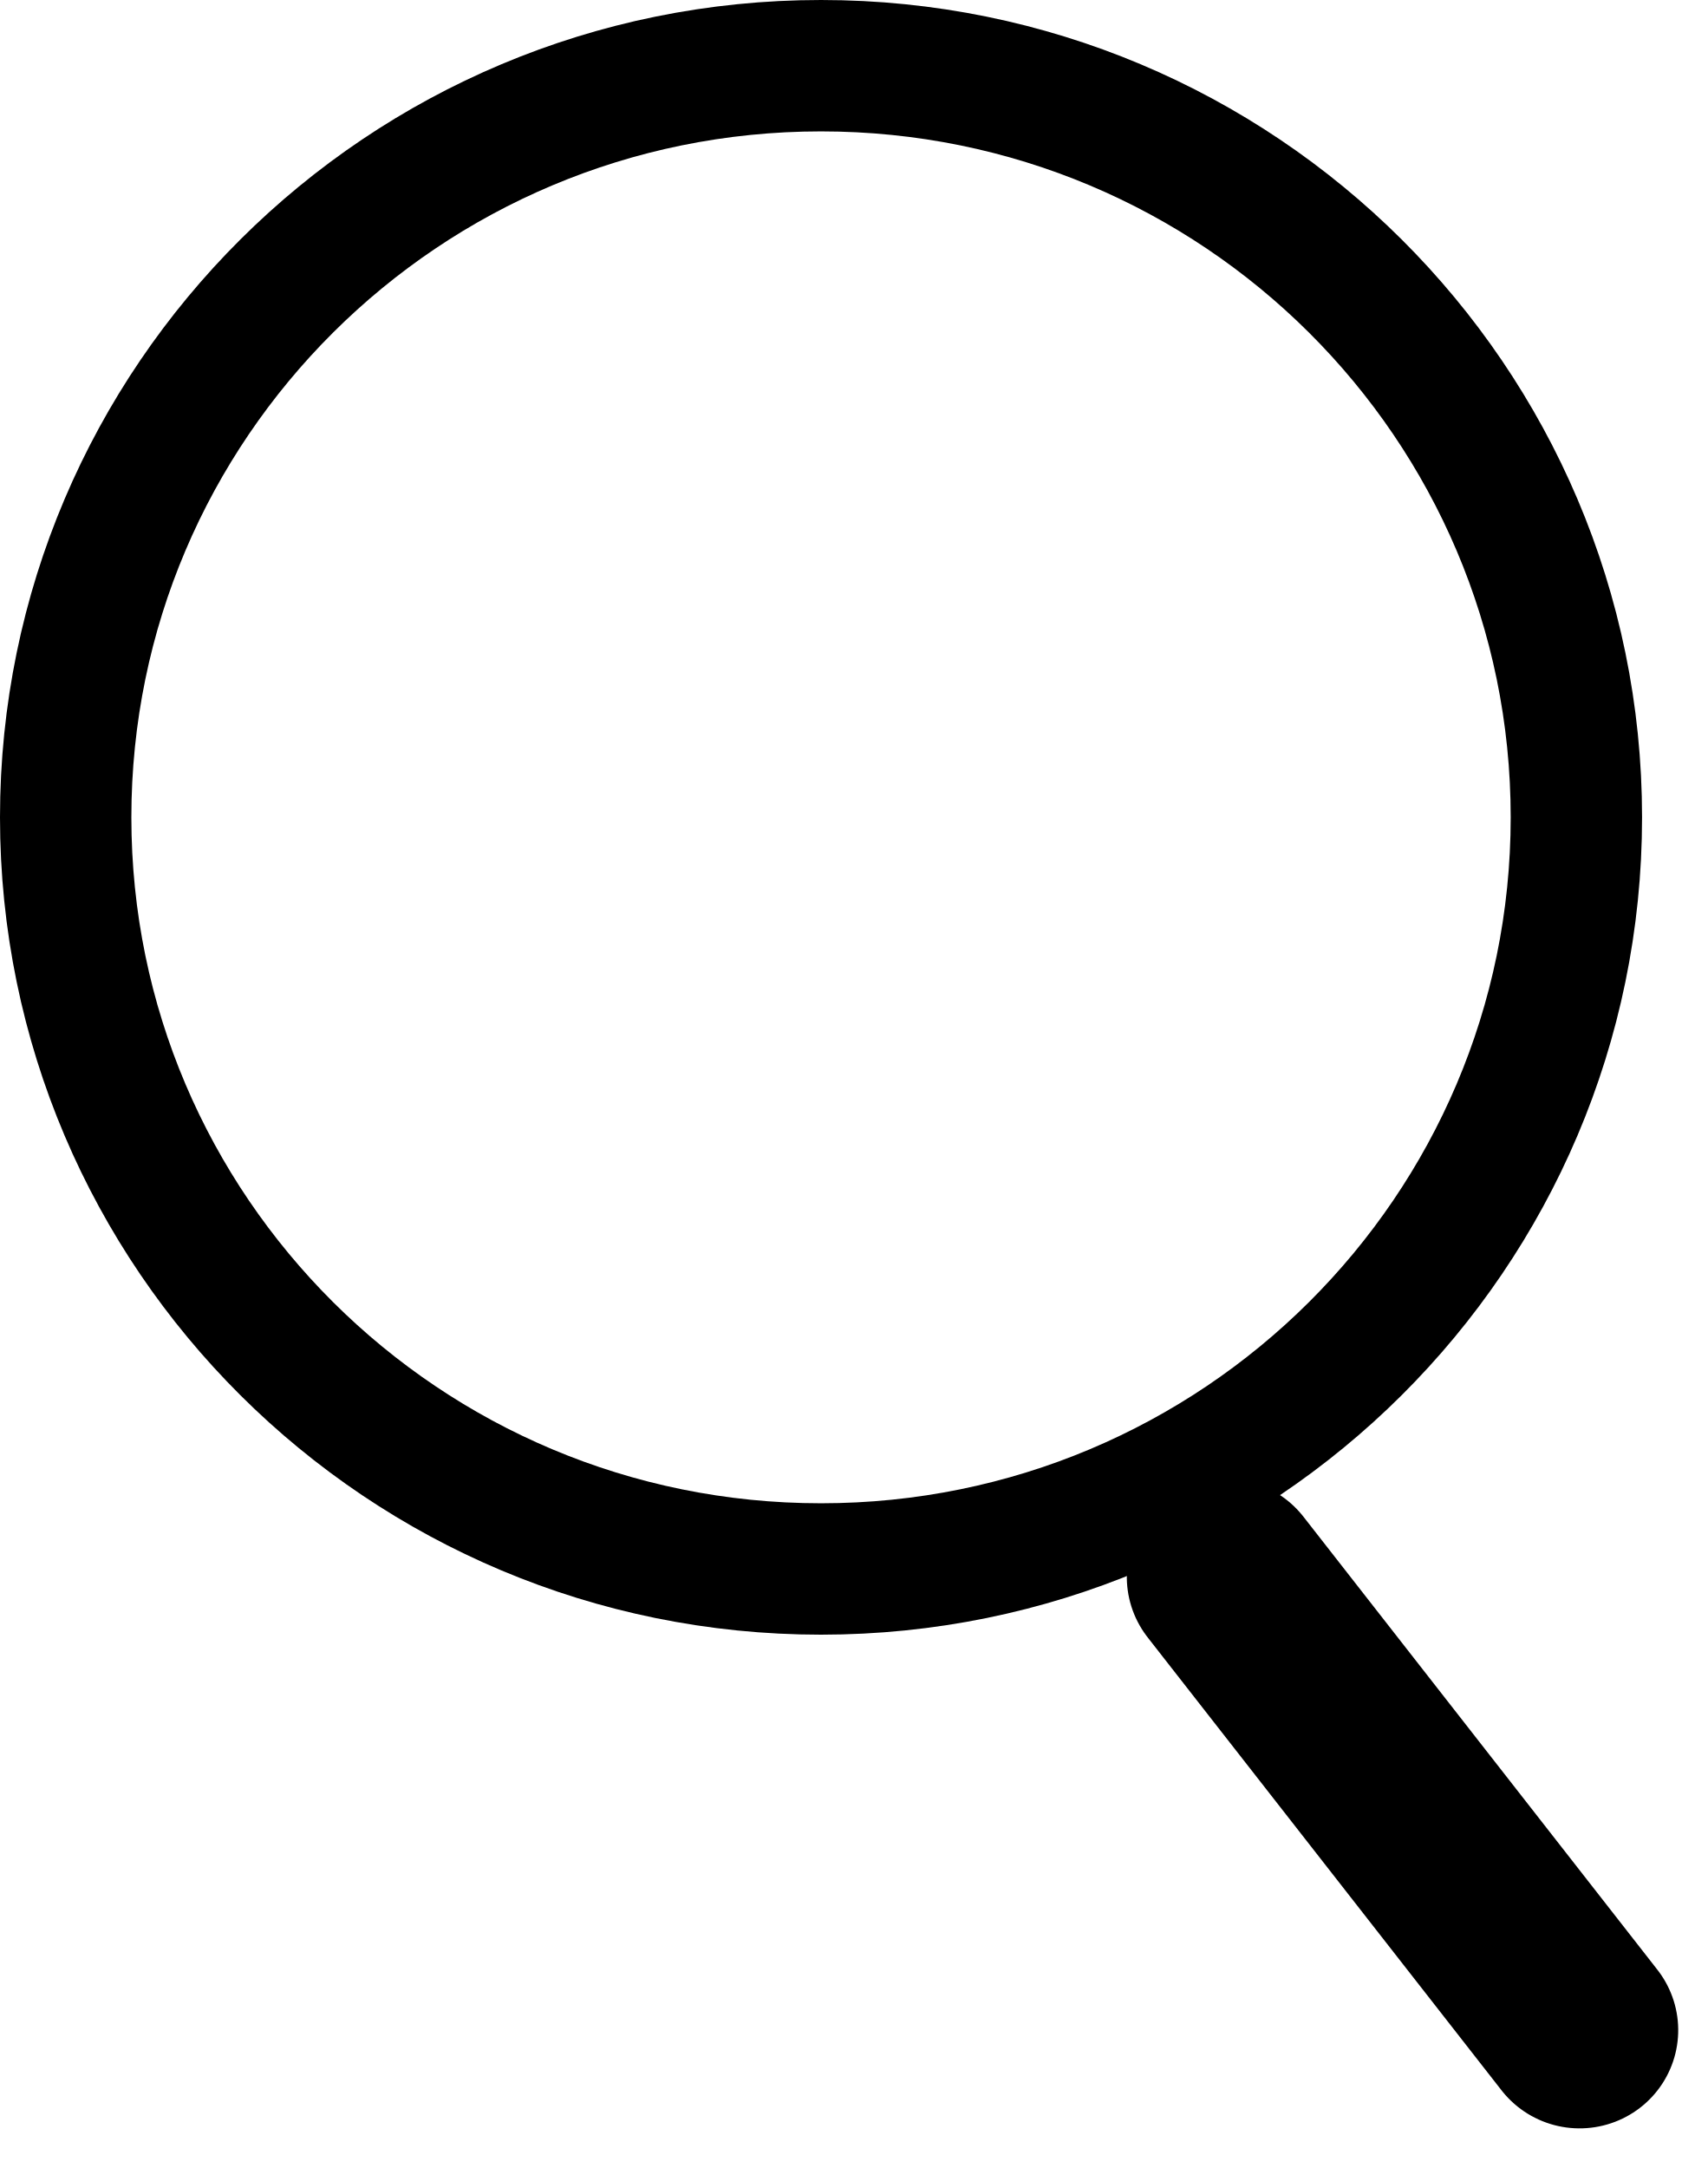
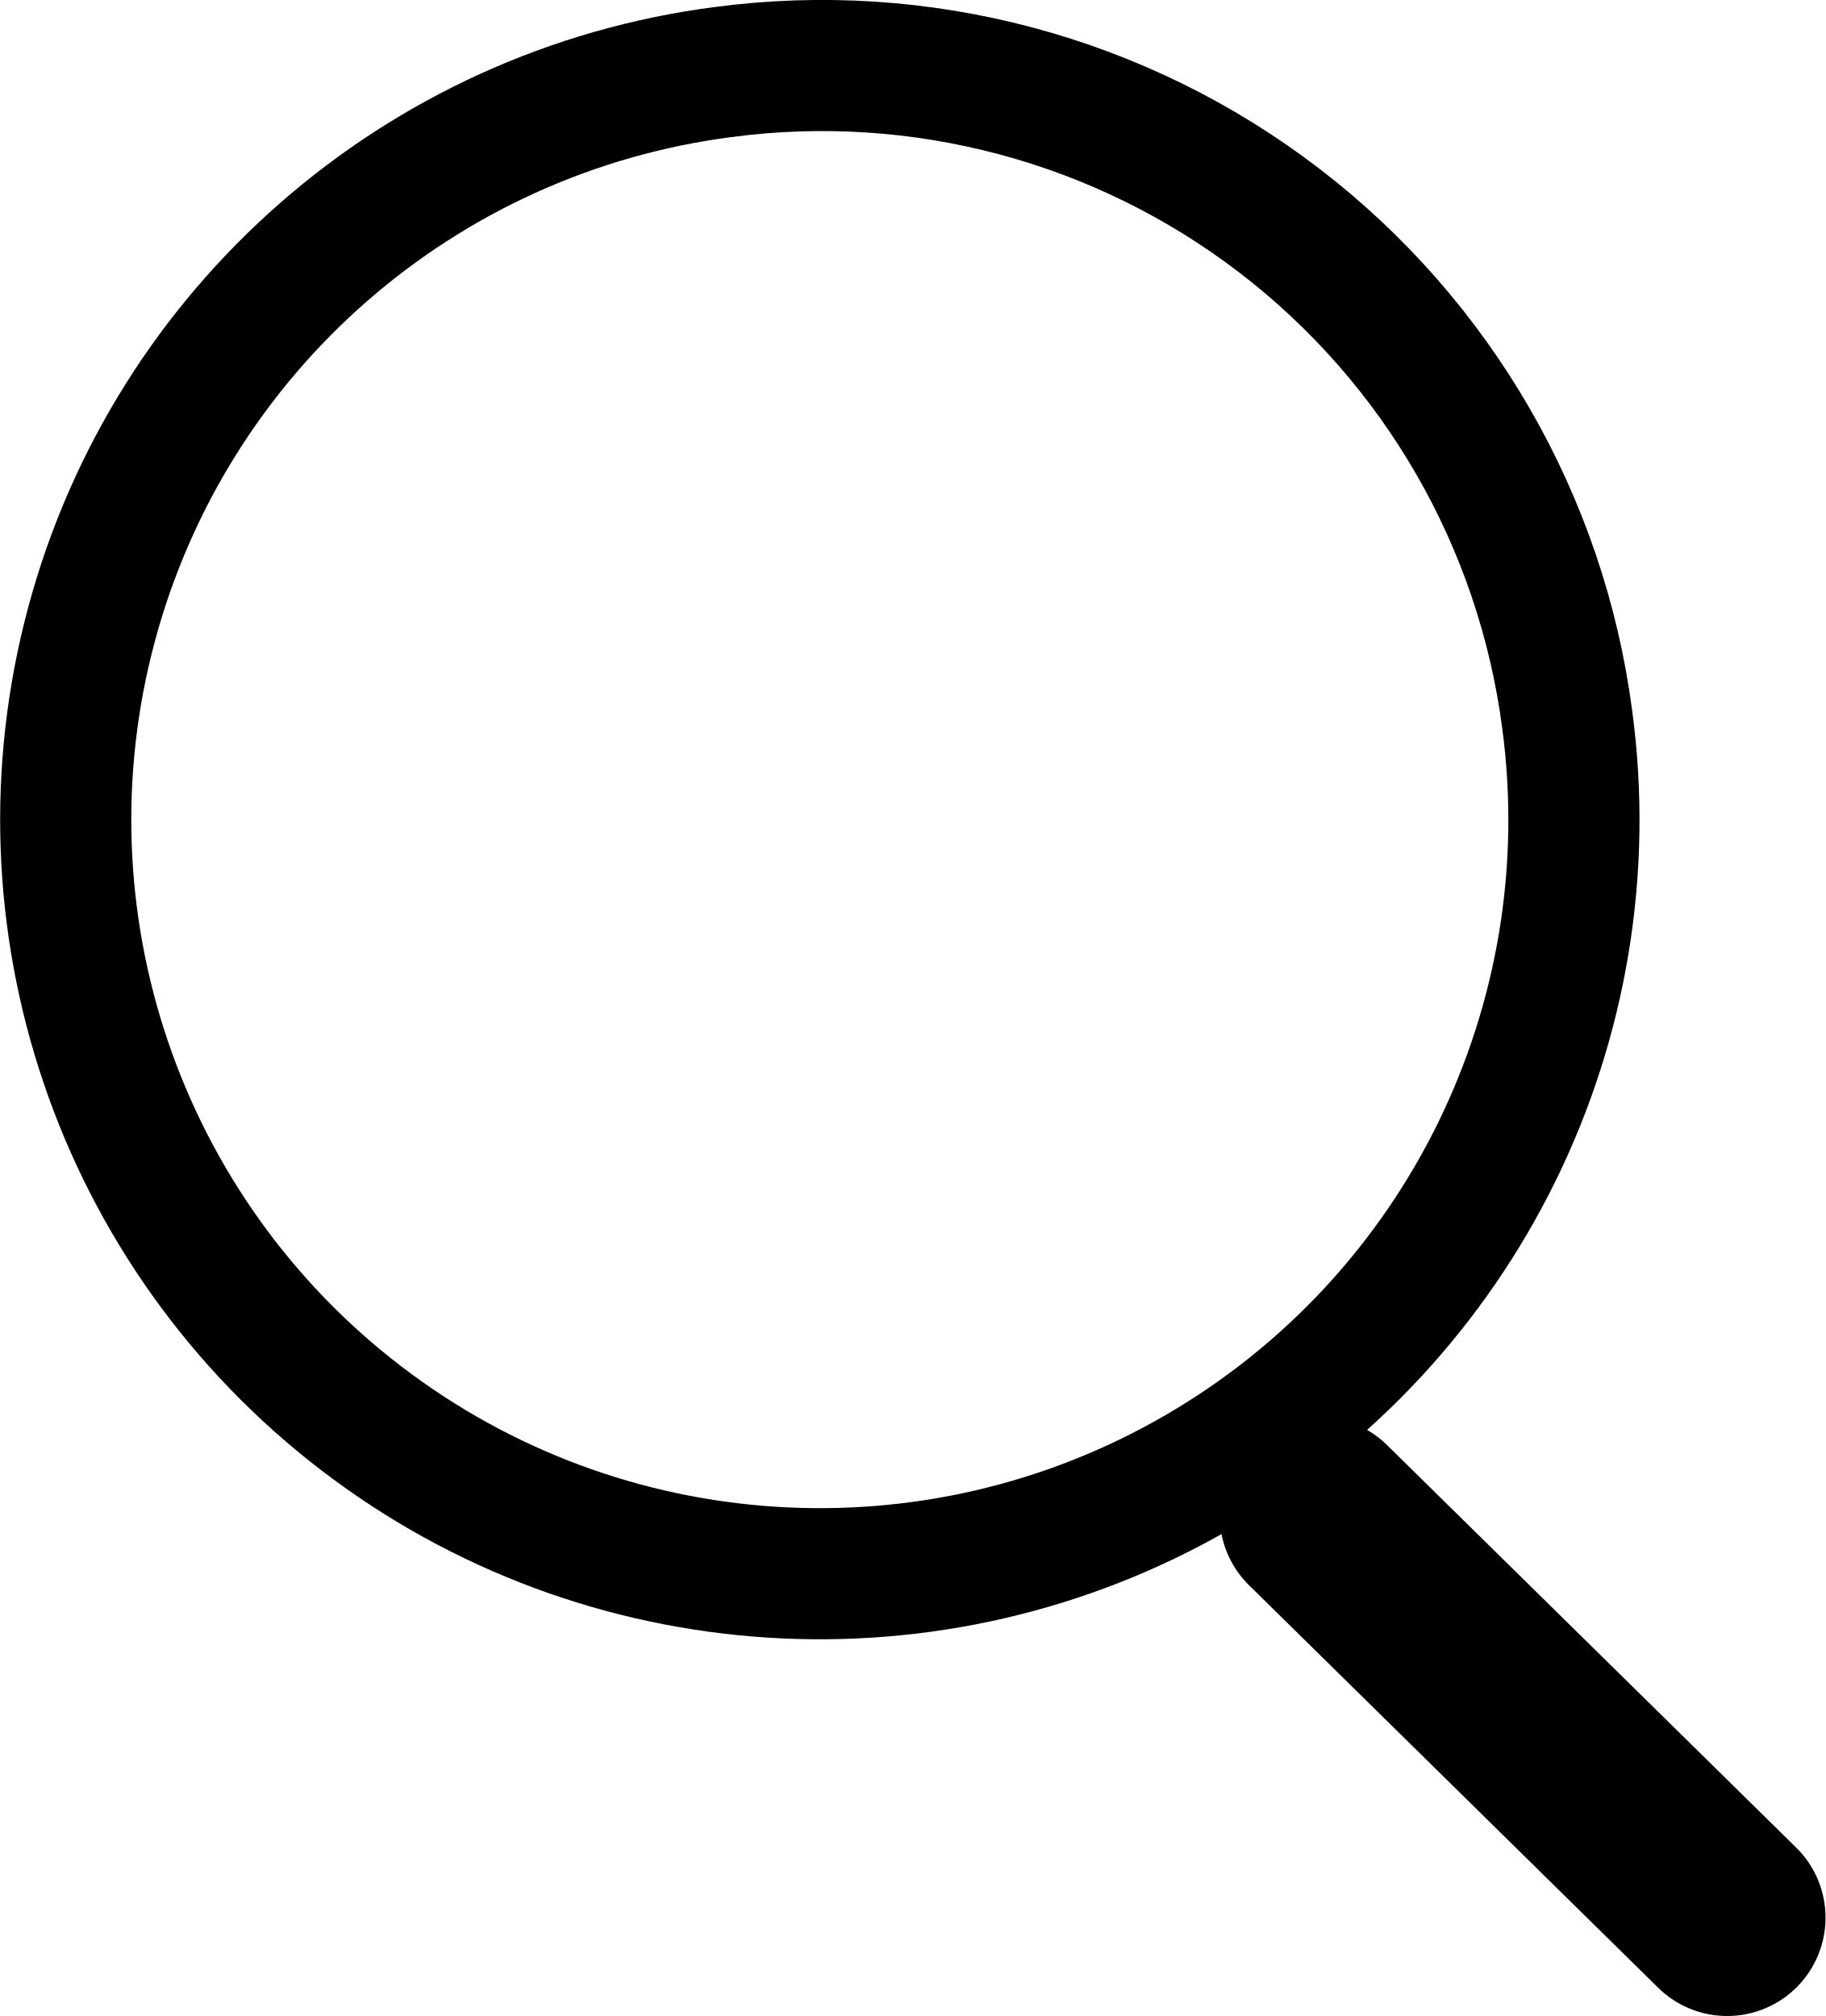
- <svg xmlns="http://www.w3.org/2000/svg" width="26" height="33" viewBox="0 0 26 33" fill="none">
-   <path d="M24 12.441C24 18.756 18.856 23.882 12.5 23.882C6.144 23.882 1 18.756 1 12.441C1 6.127 6.144 1 12.5 1C18.856 1 24 6.127 24 12.441Z" stroke="#000" stroke-width="2" />
-   <line x1="1.5" y1="-1.5" x2="10.251" y2="-1.5" transform="matrix(0.615745 0.787946 -0.790753 0.612135 16.549 23.7412)" stroke="#000" stroke-width="3" stroke-linecap="round" stroke-linejoin="round" />
+ <svg xmlns="http://www.w3.org/2000/svg" id="Слой_1" data-name="Слой 1" viewBox="0 0 27.84 30.75">
+   <path d="M23.45,11A11.5,11.5,0,1,1,10.57,1.13,11.46,11.46,0,0,1,23.45,11Z" transform="translate(0.45 -0.03)" fill="none" stroke="#000" stroke-width="2" />
+   <line x1="20.1" y1="23.11" x2="26.34" y2="29.25" fill="none" stroke="#000" stroke-linecap="round" stroke-linejoin="round" stroke-width="3" />
</svg>
